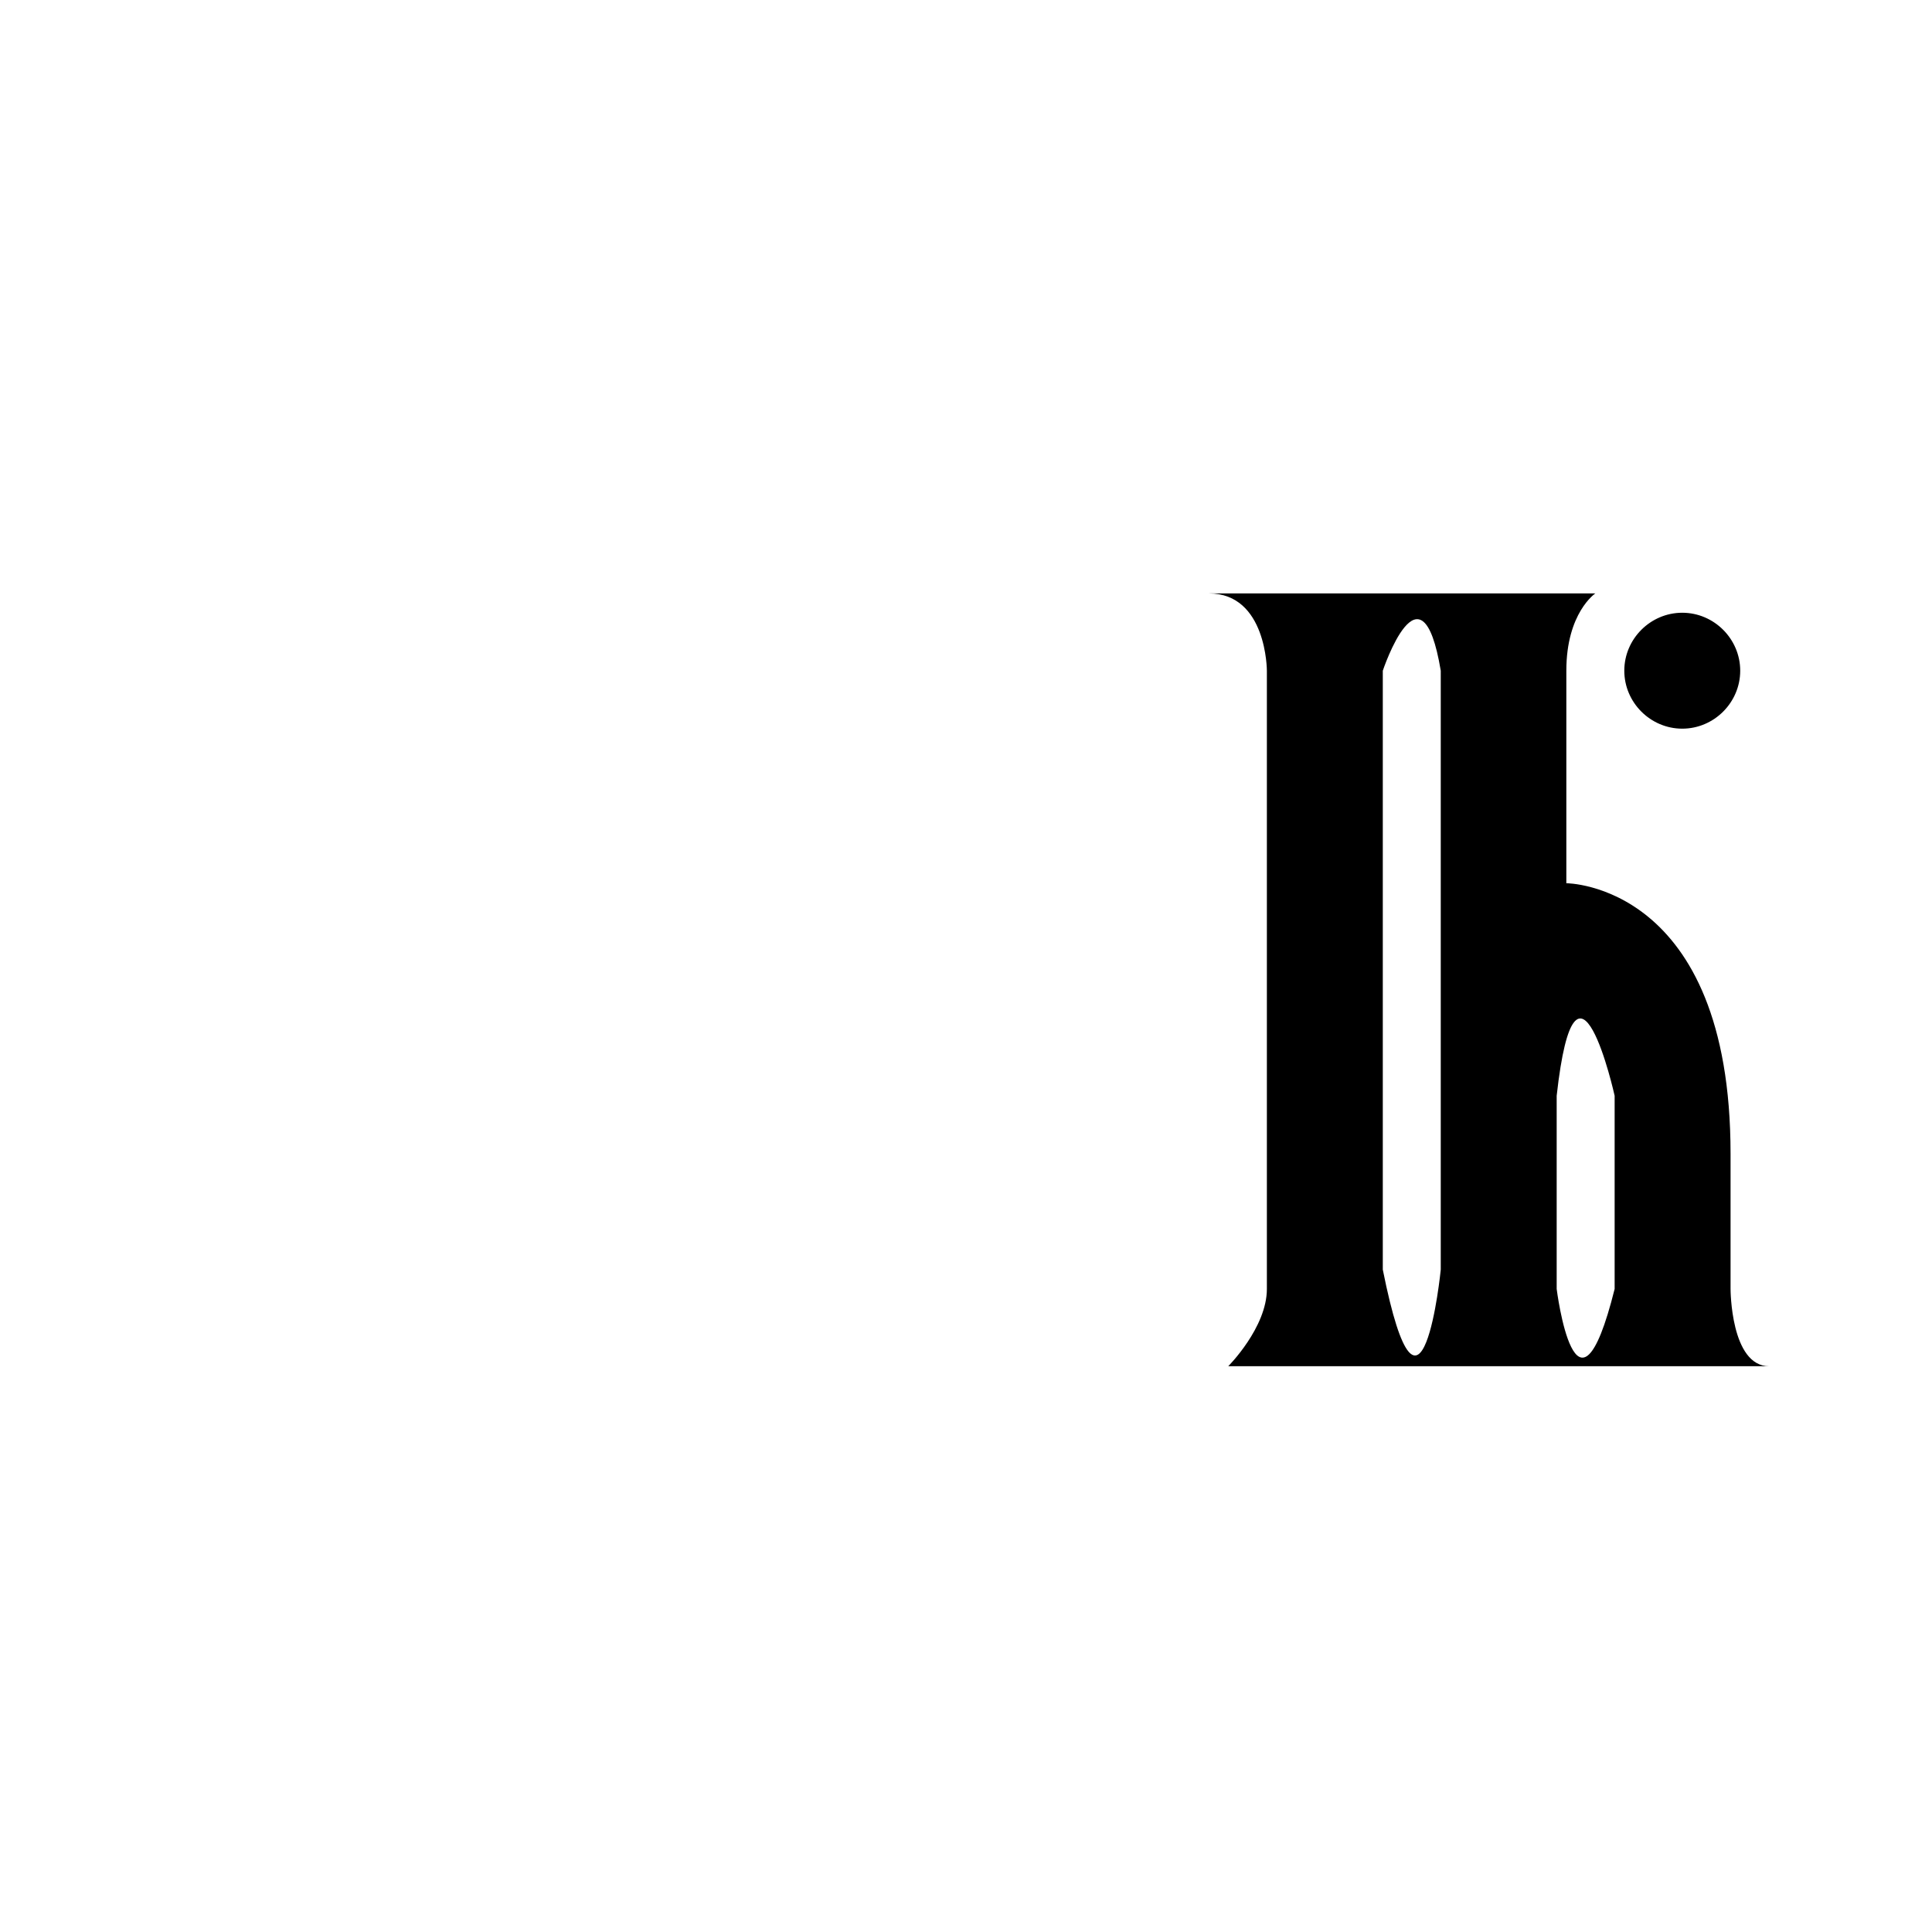
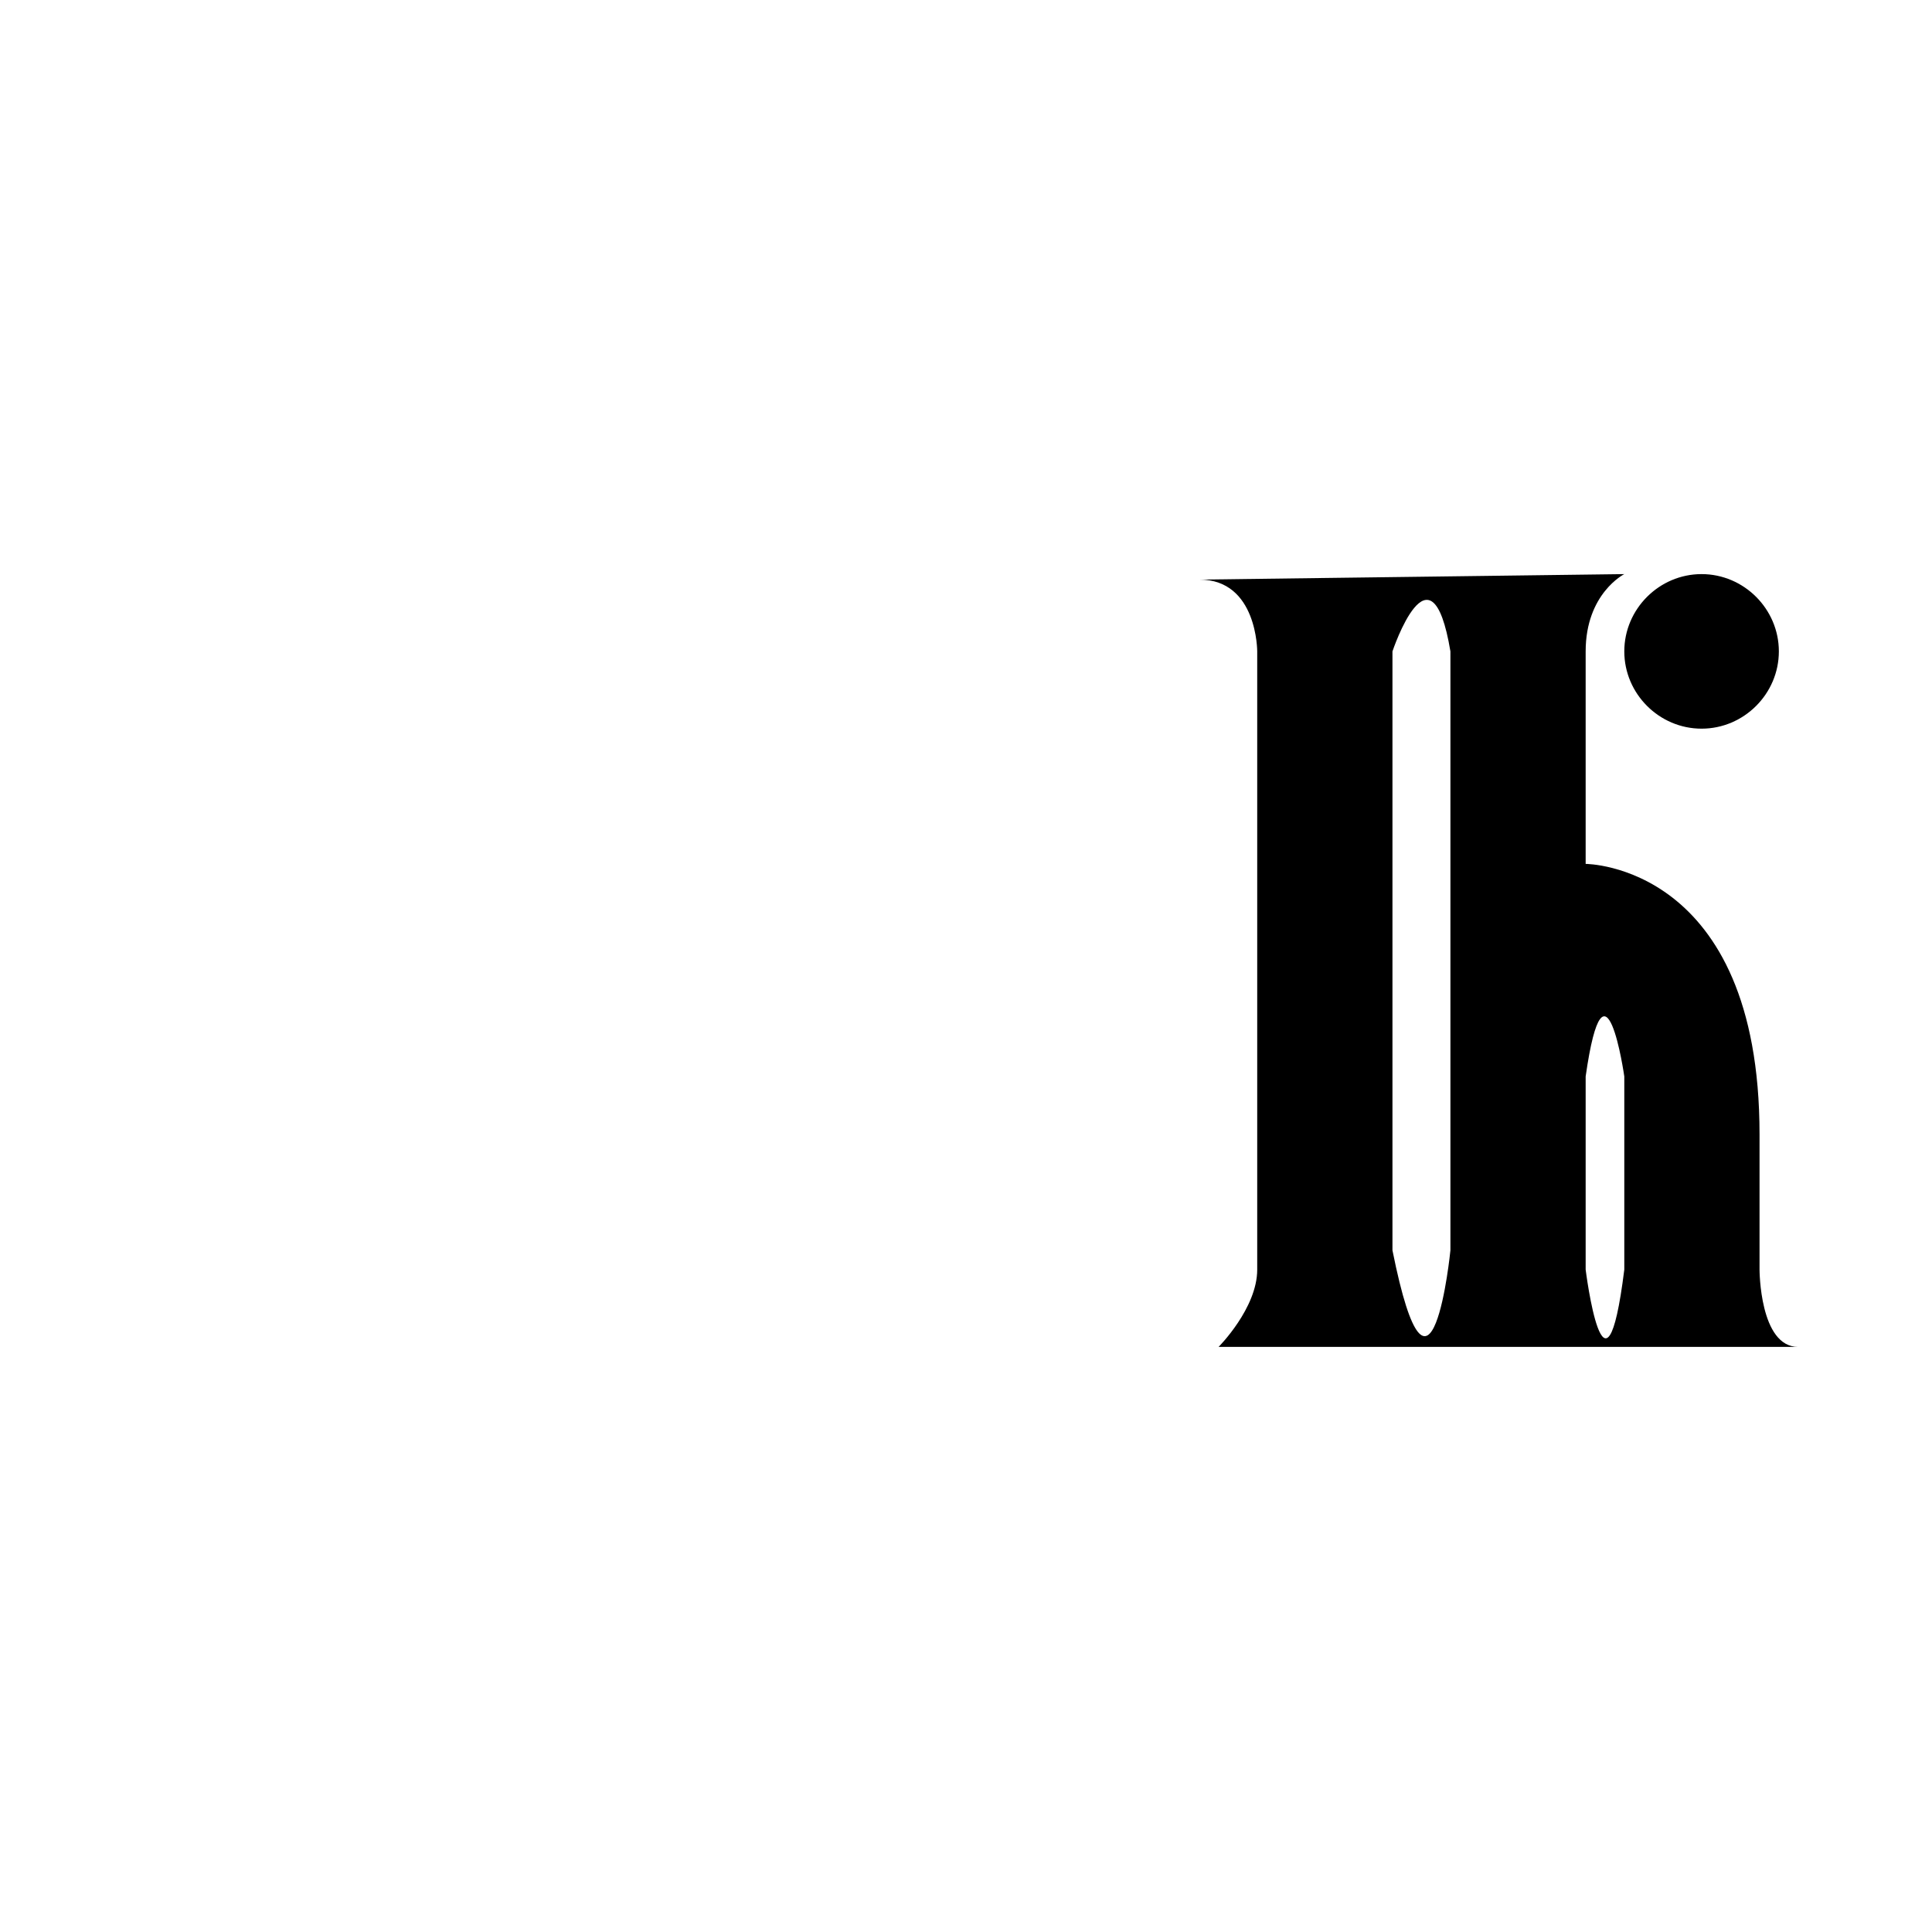
<svg xmlns="http://www.w3.org/2000/svg" id="_完成" data-name="完成" width="1000" height="1000" viewBox="0 0 1000 1000">
-   <path d="M745.733,347.156v310s-10,100-30,0v-310s20-60,30,0ZM805.733,667.156s10,80,30,0v-100s-20-90-30,0v100ZM895.733,667.156v-70c0-140-85-140-85-140v-110c0-30,15-40,15-40h-200c30,0,30,40,30,40v320c0,20-20,40-20,40h280c-20,0-20-40-20-40ZM870.733,377.156c16.458,0,30-13.542,30-30s-13.542-30-30-30-30,13.542-30,30,13.542,30,30,30Z" fill-rule="evenodd" />
+   <path d="M750.733,337.156v310s-10,100-30,0v-310s20-60,30,0ZM820.733,657.156s10,80,20,0v-100s-10-70-20,0v100ZM910.733,657.156v-70c0-140-90-140-90-140v-110c0-30,20-40,20-40l-219.889,2.844c30,0,29.889,37.156,29.889,37.156v320c0,20-20,40-20,40h300c-20,0-20-40-20-40ZM880.733,377.156c21.943,0,40-18.057,40-40s-18.057-40-40-40-40,18.057-40,40,18.057,40,40,40Z" fill-rule="evenodd" />
</svg>
